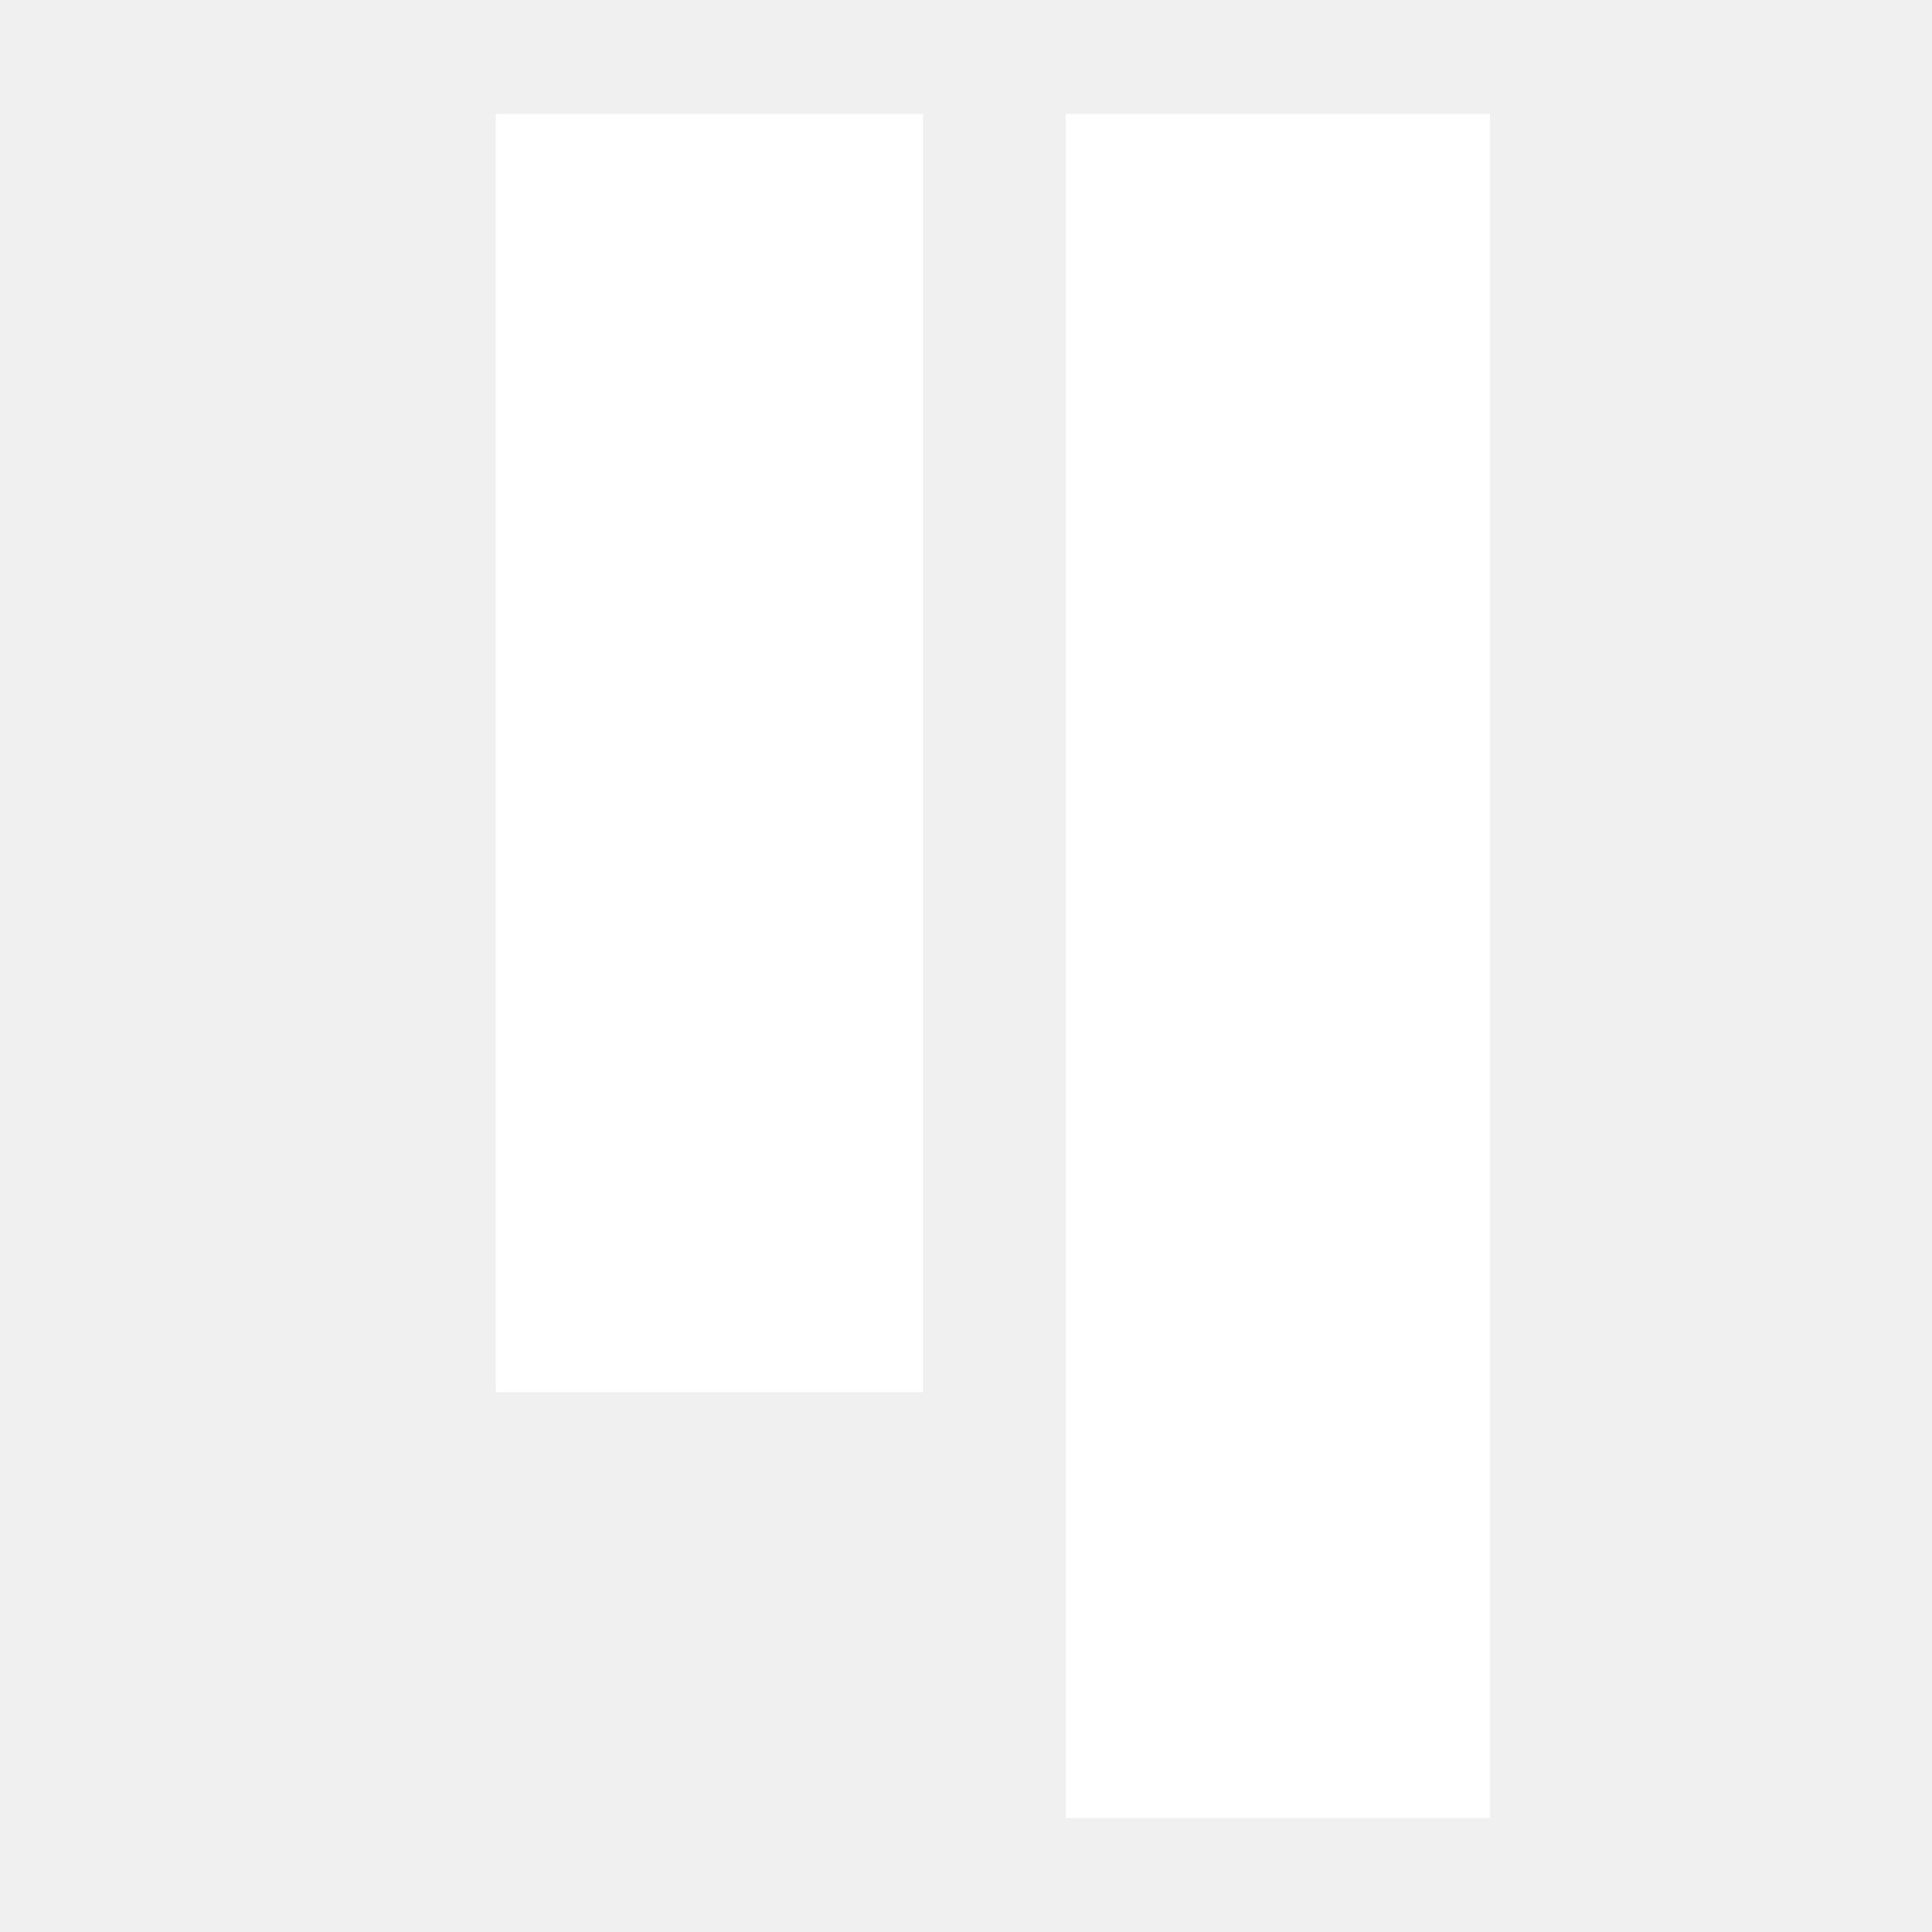
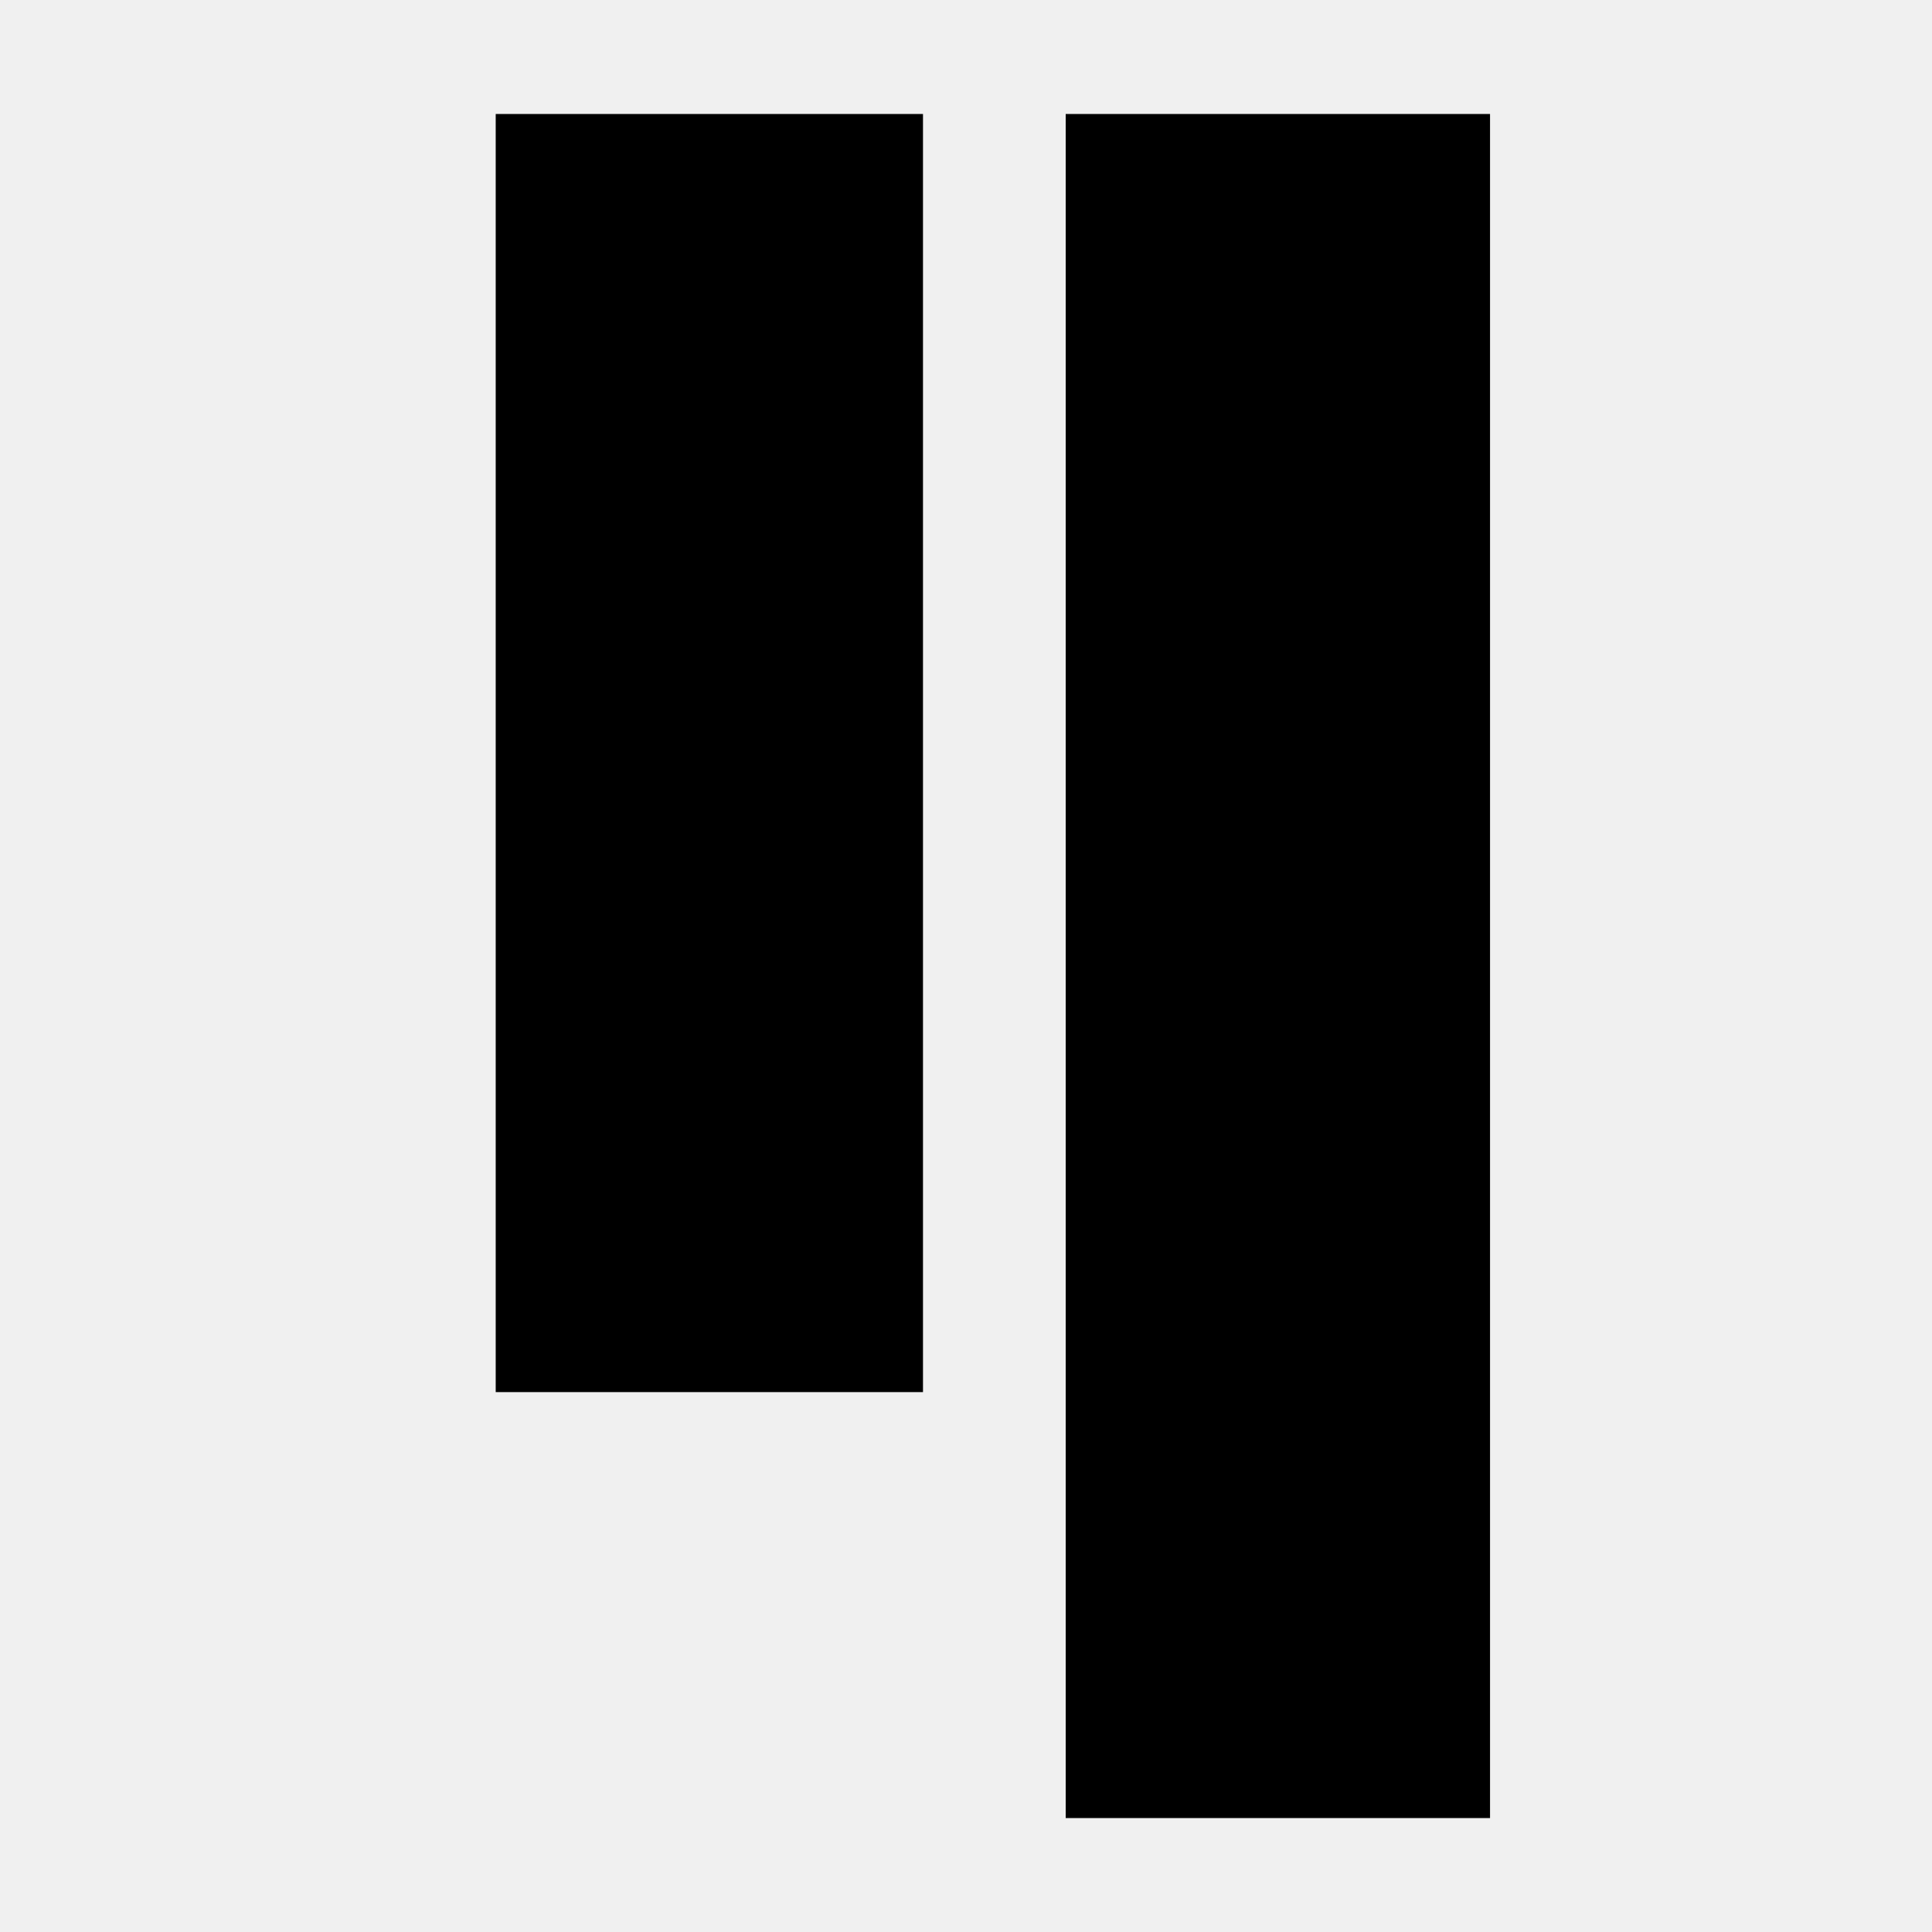
<svg xmlns="http://www.w3.org/2000/svg" width="38" height="38" viewBox="0 0 38 38" fill="none">
-   <path fill-rule="evenodd" clip-rule="evenodd" d="M9.75 2.242H18.154V27.381H9.75V2.242ZM20.961 2.242H29.307V35.759H20.961V2.242Z" fill="white" />
+   <path fill-rule="evenodd" clip-rule="evenodd" d="M9.75 2.242H18.154V27.381H9.75V2.242ZM20.961 2.242H29.307V35.759H20.961V2.242Z" fill="currentColor" />
</svg>
